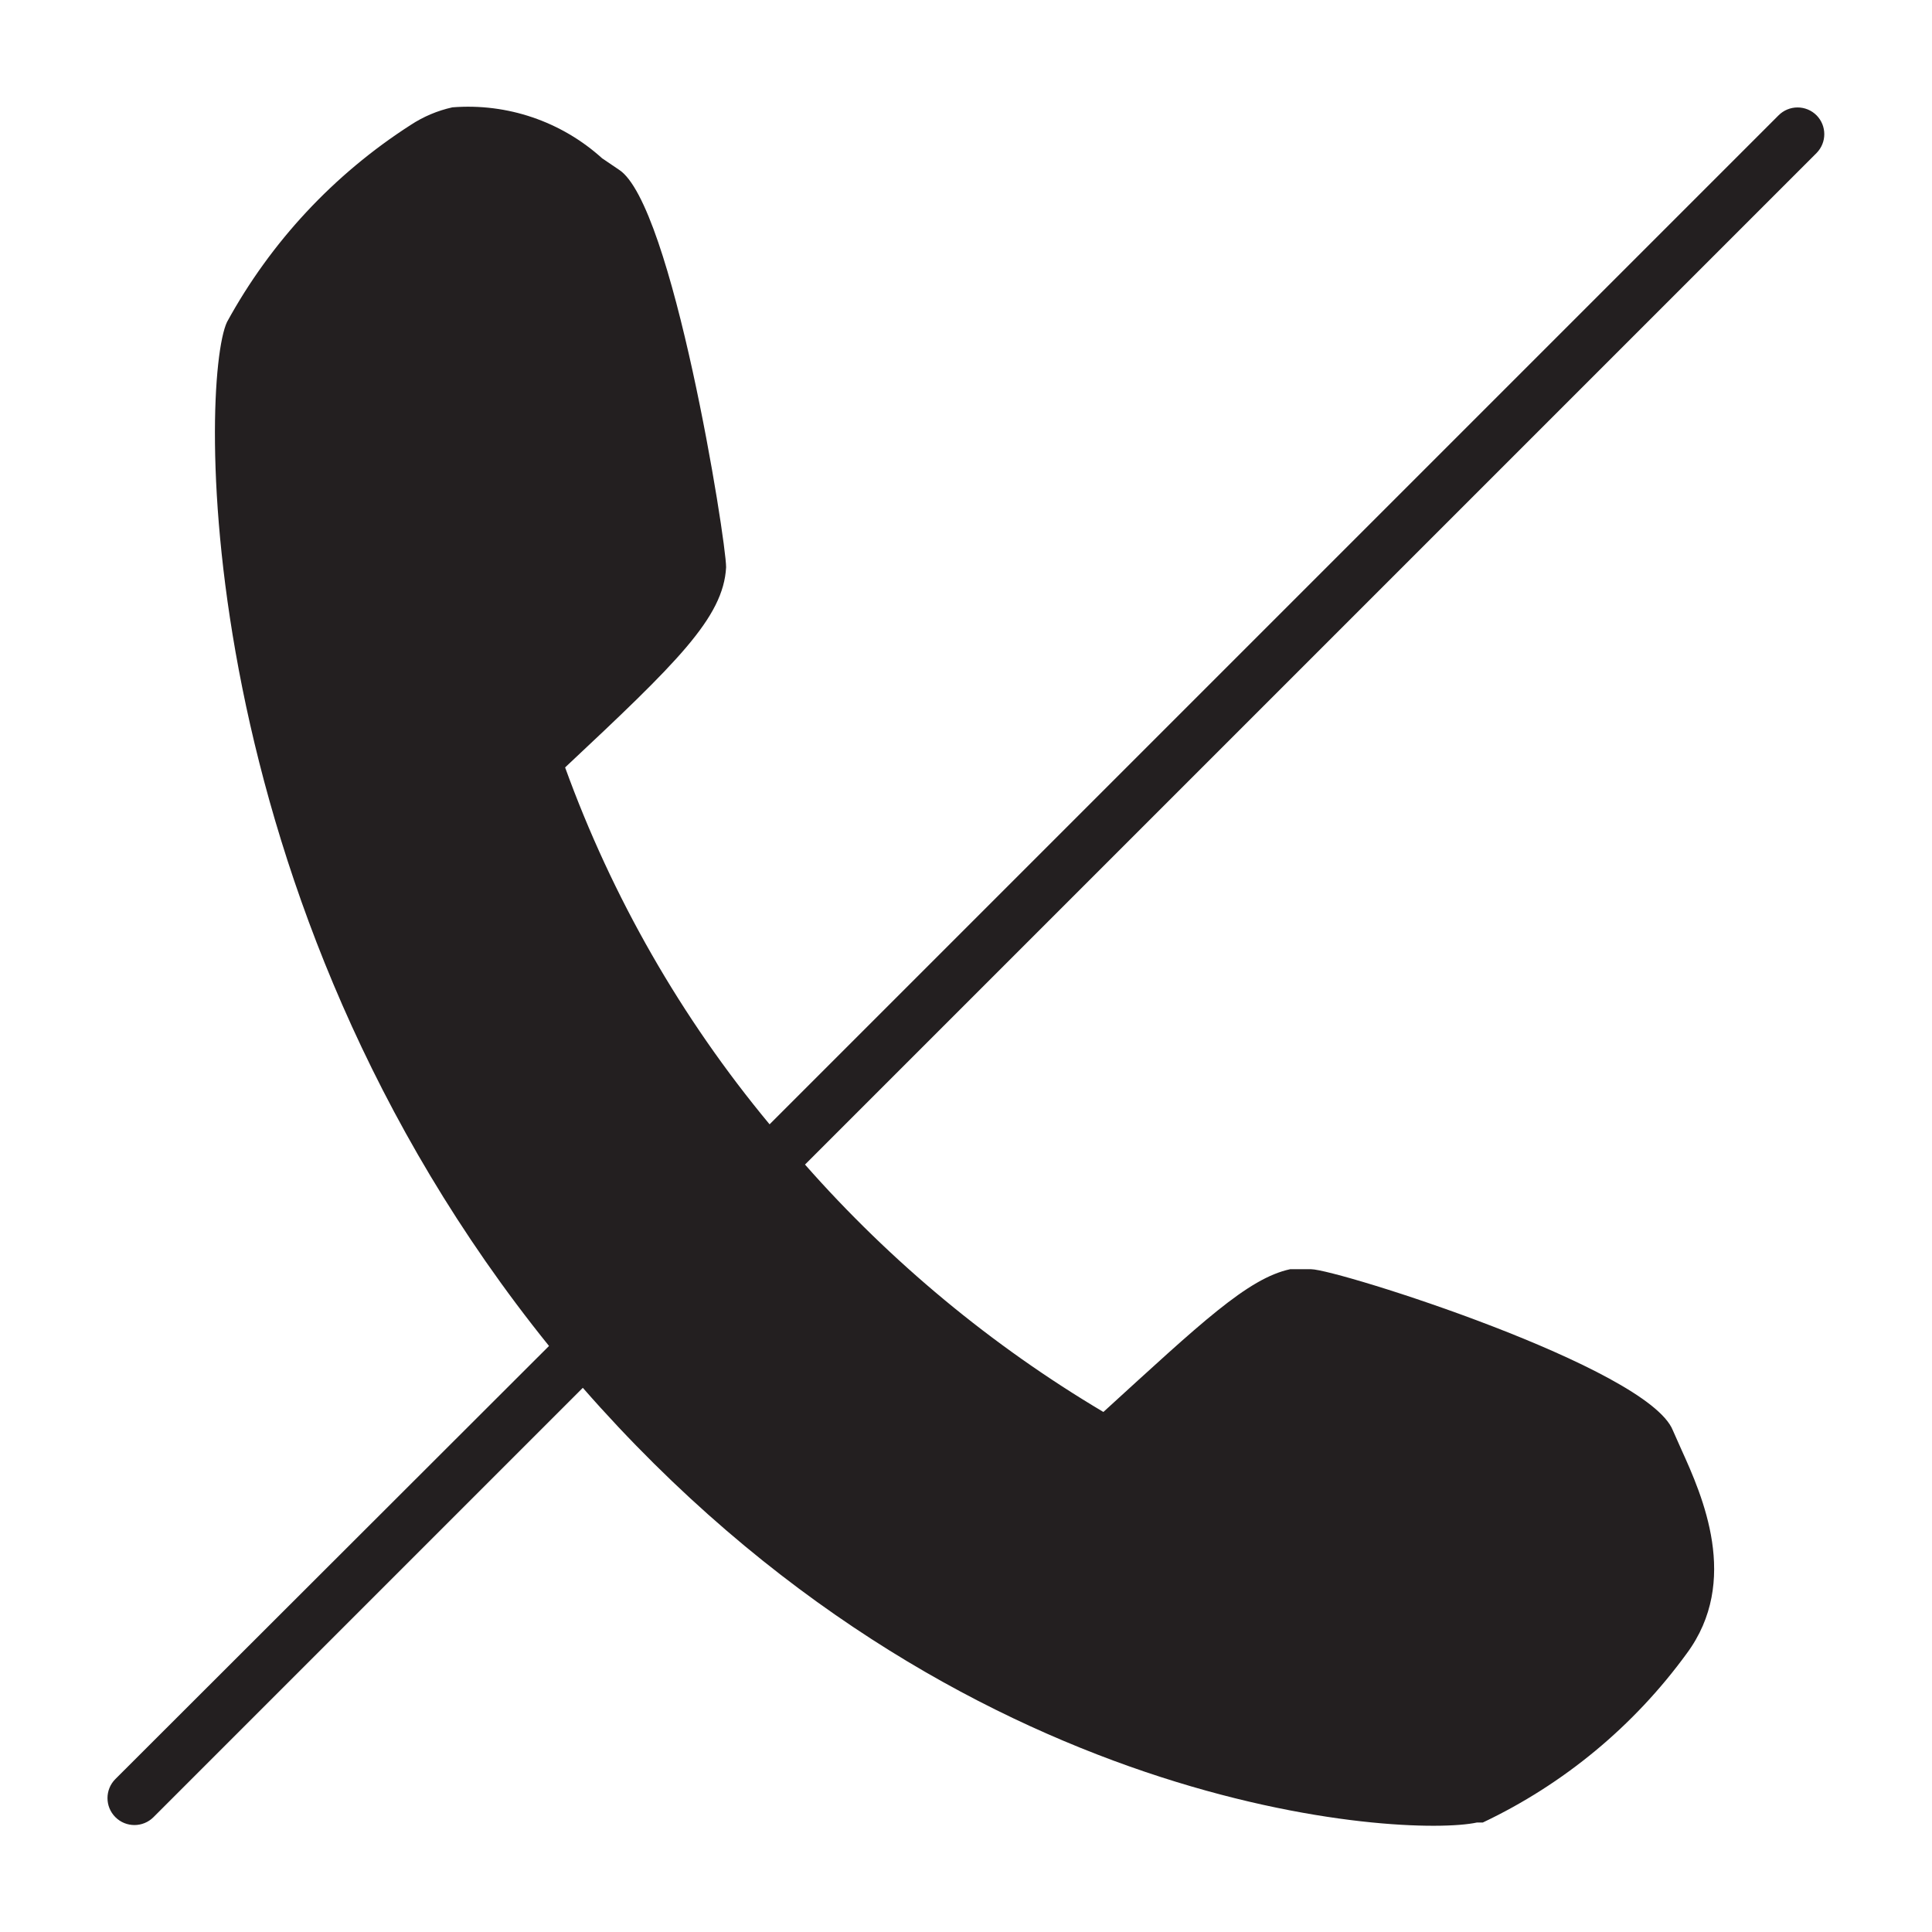
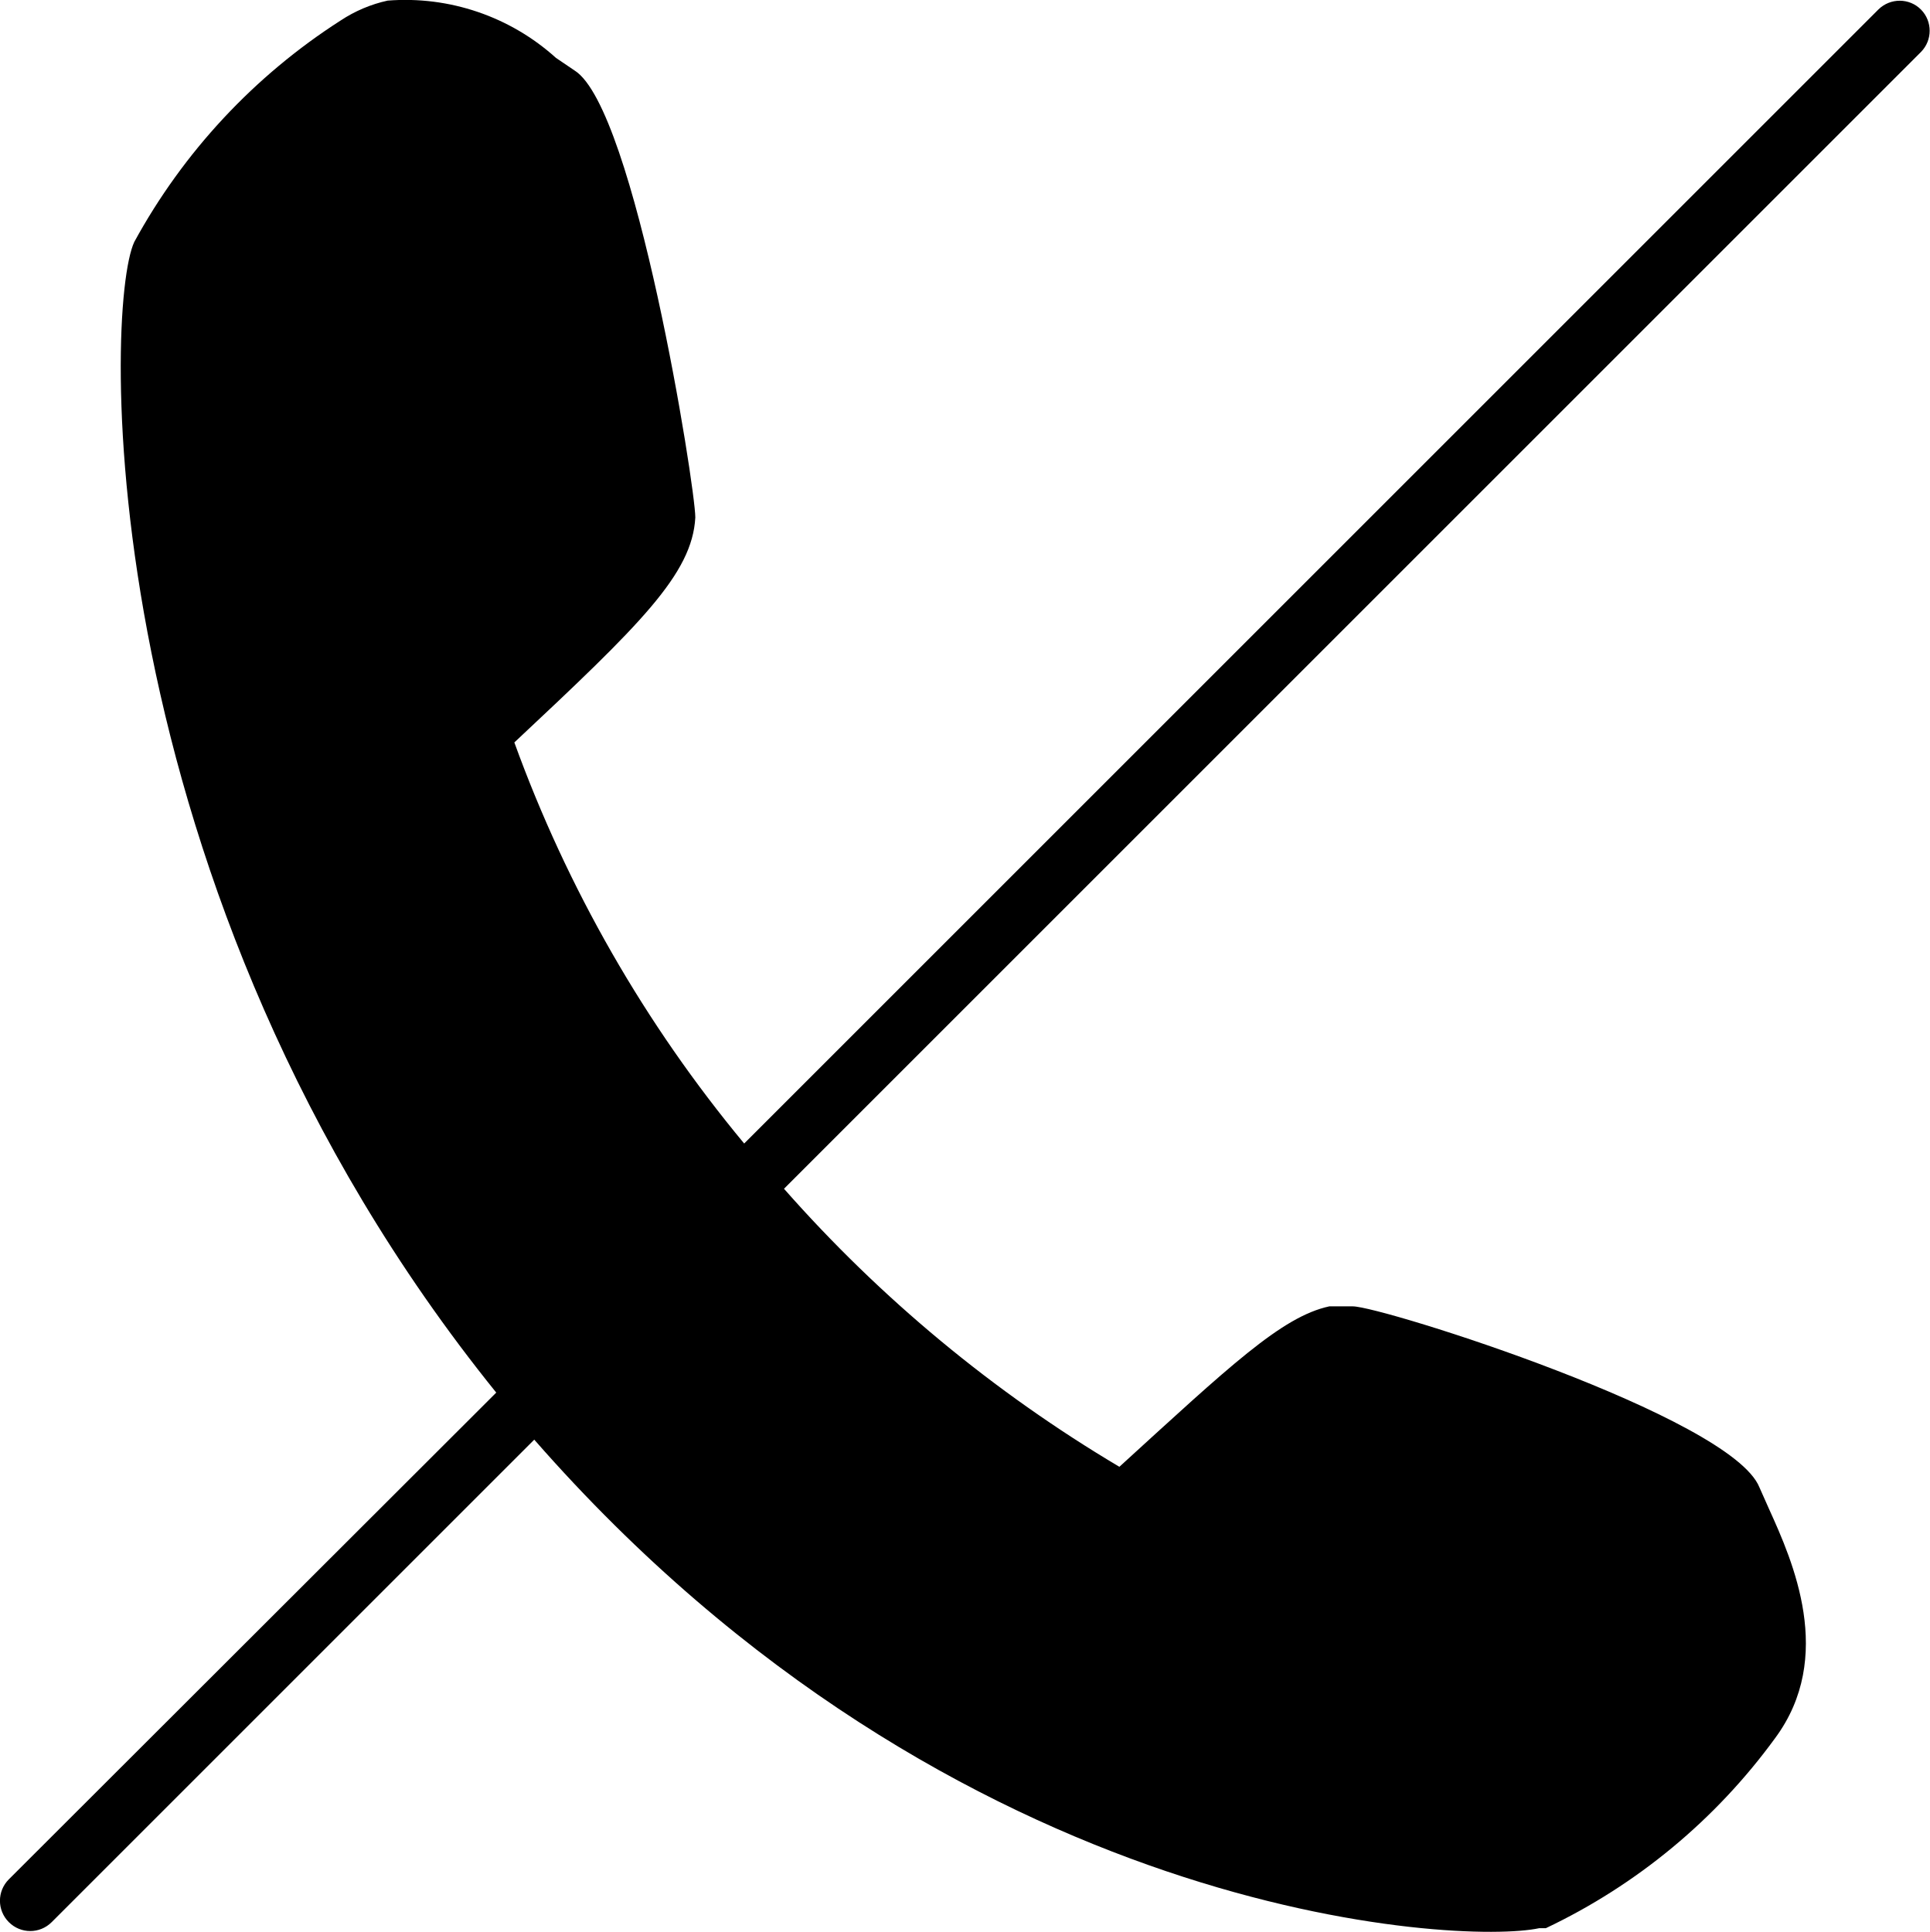
- <svg xmlns="http://www.w3.org/2000/svg" id="Calque_1" data-name="Calque 1" viewBox="0 0 36 36">
-   <defs>
-     <style>.cls-1{fill:#231f20;}</style>
-   </defs>
-   <path class="cls-1" d="M33.85,2.15a.5.5,0,0,0-.71,0l-18.8,18.8a22.29,22.29,0,0,1-3.81-6.65c2.08-1.95,2.95-2.79,3-3.73,0-.51-1-6.78-2-7.41l-.31-.21A3.72,3.72,0,0,0,8.43,2a2.33,2.33,0,0,0-.78.33A10.15,10.15,0,0,0,4.23,6c-.51,1.08-.73,10.74,6,19.08L2.15,33.15a.5.5,0,1,0,.71.71l8-8c7,8,15.38,8.38,16.66,8.1h0l.11,0a10,10,0,0,0,3.8-3.15c1-1.35.29-2.94-.1-3.8l-.16-.36c-.47-1.17-6.26-3-6.74-3l-.39,0c-.79.17-1.66,1-3.48,2.66A23.2,23.2,0,0,1,15,21.7L33.85,2.85A.5.5,0,0,0,33.85,2.15Z" />
+ <svg xmlns="http://www.w3.org/2000/svg" version="1.1" id="Calque_1" x="0px" y="0px" width="959.7px" height="961px" viewBox="480.1 59.7 959.7 961" enable-background="new 480.1 59.7 959.7 961" xml:space="preserve">
+   <path d="M1414.3,64.4C1414.3,64.4,1414.2,64.5,1414.3,64.4L850.2,628.5c-49.3-59.4-88-126.9-114.3-199.5  c62.4-58.5,88.5-83.7,90-111.9c0-15.3-30-203.4-60-222.3l-9.3-6.3c-22.8-20.6-53.1-30.9-83.7-28.5c-8.3,1.8-16.3,5.2-23.4,9.9  c-42.9,27.5-78.2,65.4-102.6,110.1c-15.3,32.4-21.9,322.2,180,572.4L484.5,994.5c-5.9,5.9-5.9,15.4,0,21.3s15.4,5.9,21.3,0l240-240  c210,240,461.4,251.4,499.8,243h3.3c45.3-21.5,84.5-54,114-94.5c30-40.5,8.7-88.2-3-114l-4.8-10.8c-14.1-35.1-187.8-90-202.2-90  h-11.7c-23.7,5.1-49.8,30-104.4,79.8C974.3,752.2,918,705.5,870,651l565.5-565.5c5.7-5.8,5.7-15.2,0-21  C1429.7,58.6,1420.2,58.6,1414.3,64.4z" />
</svg>
